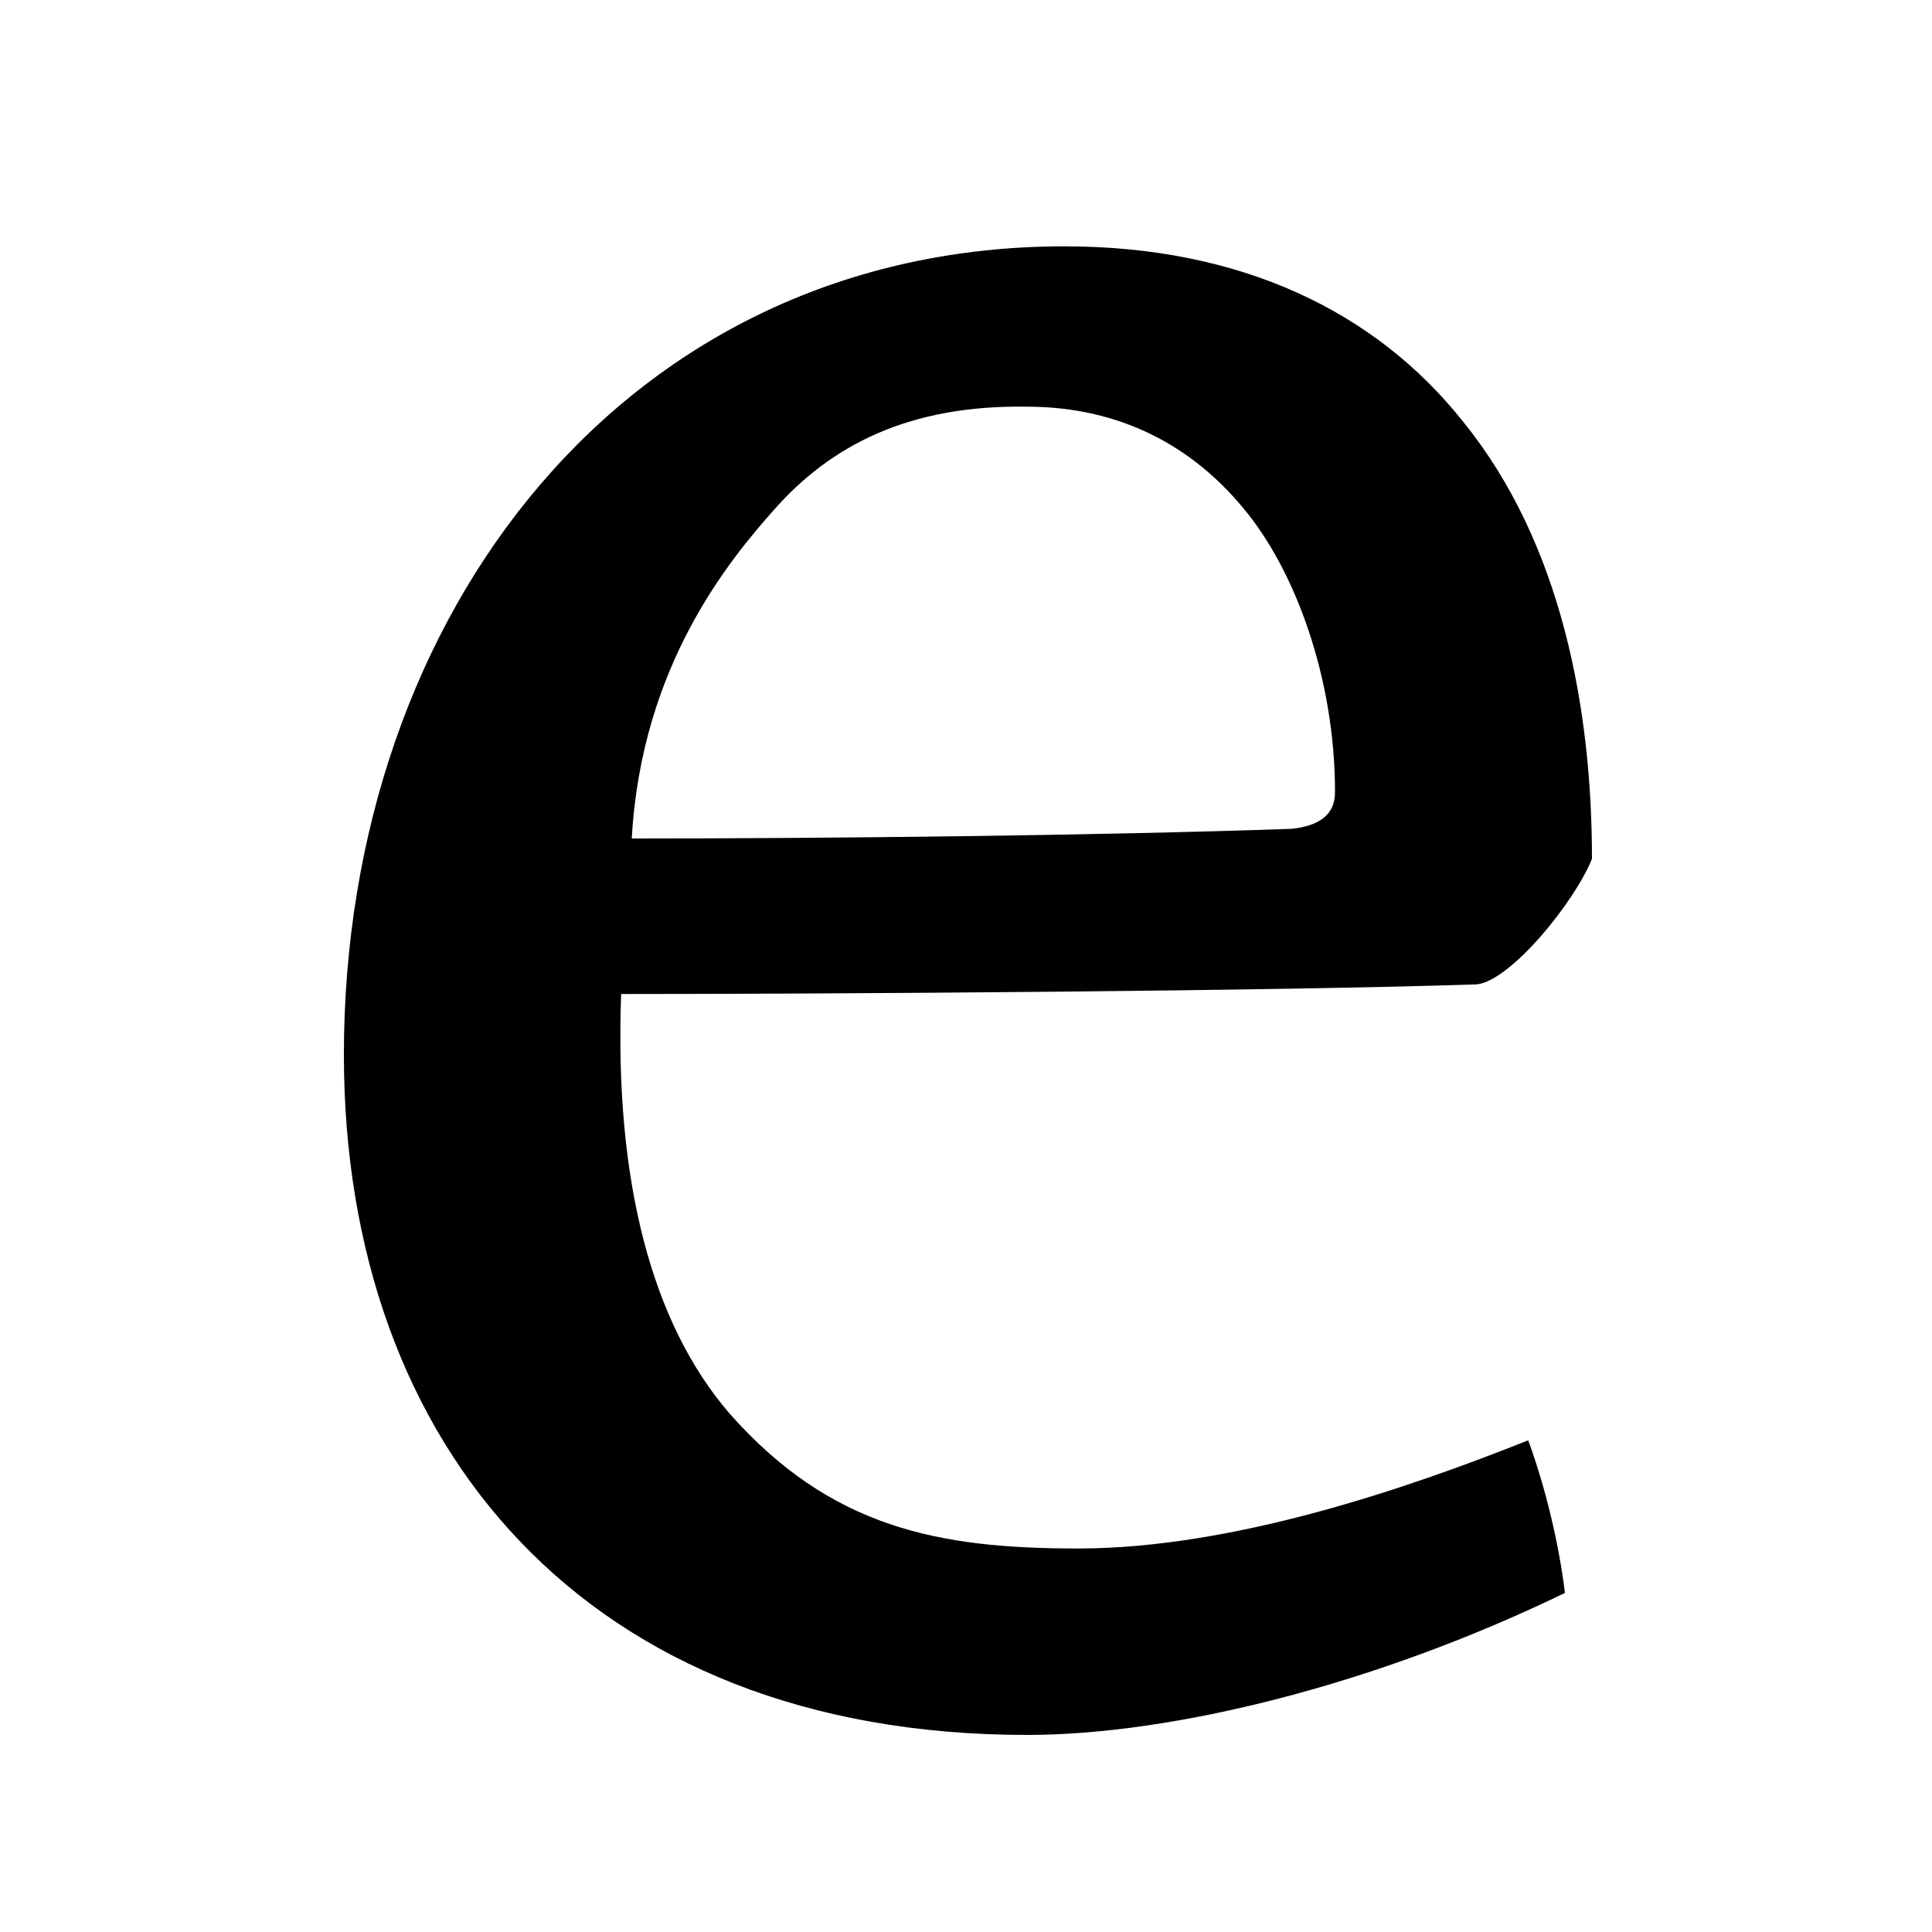
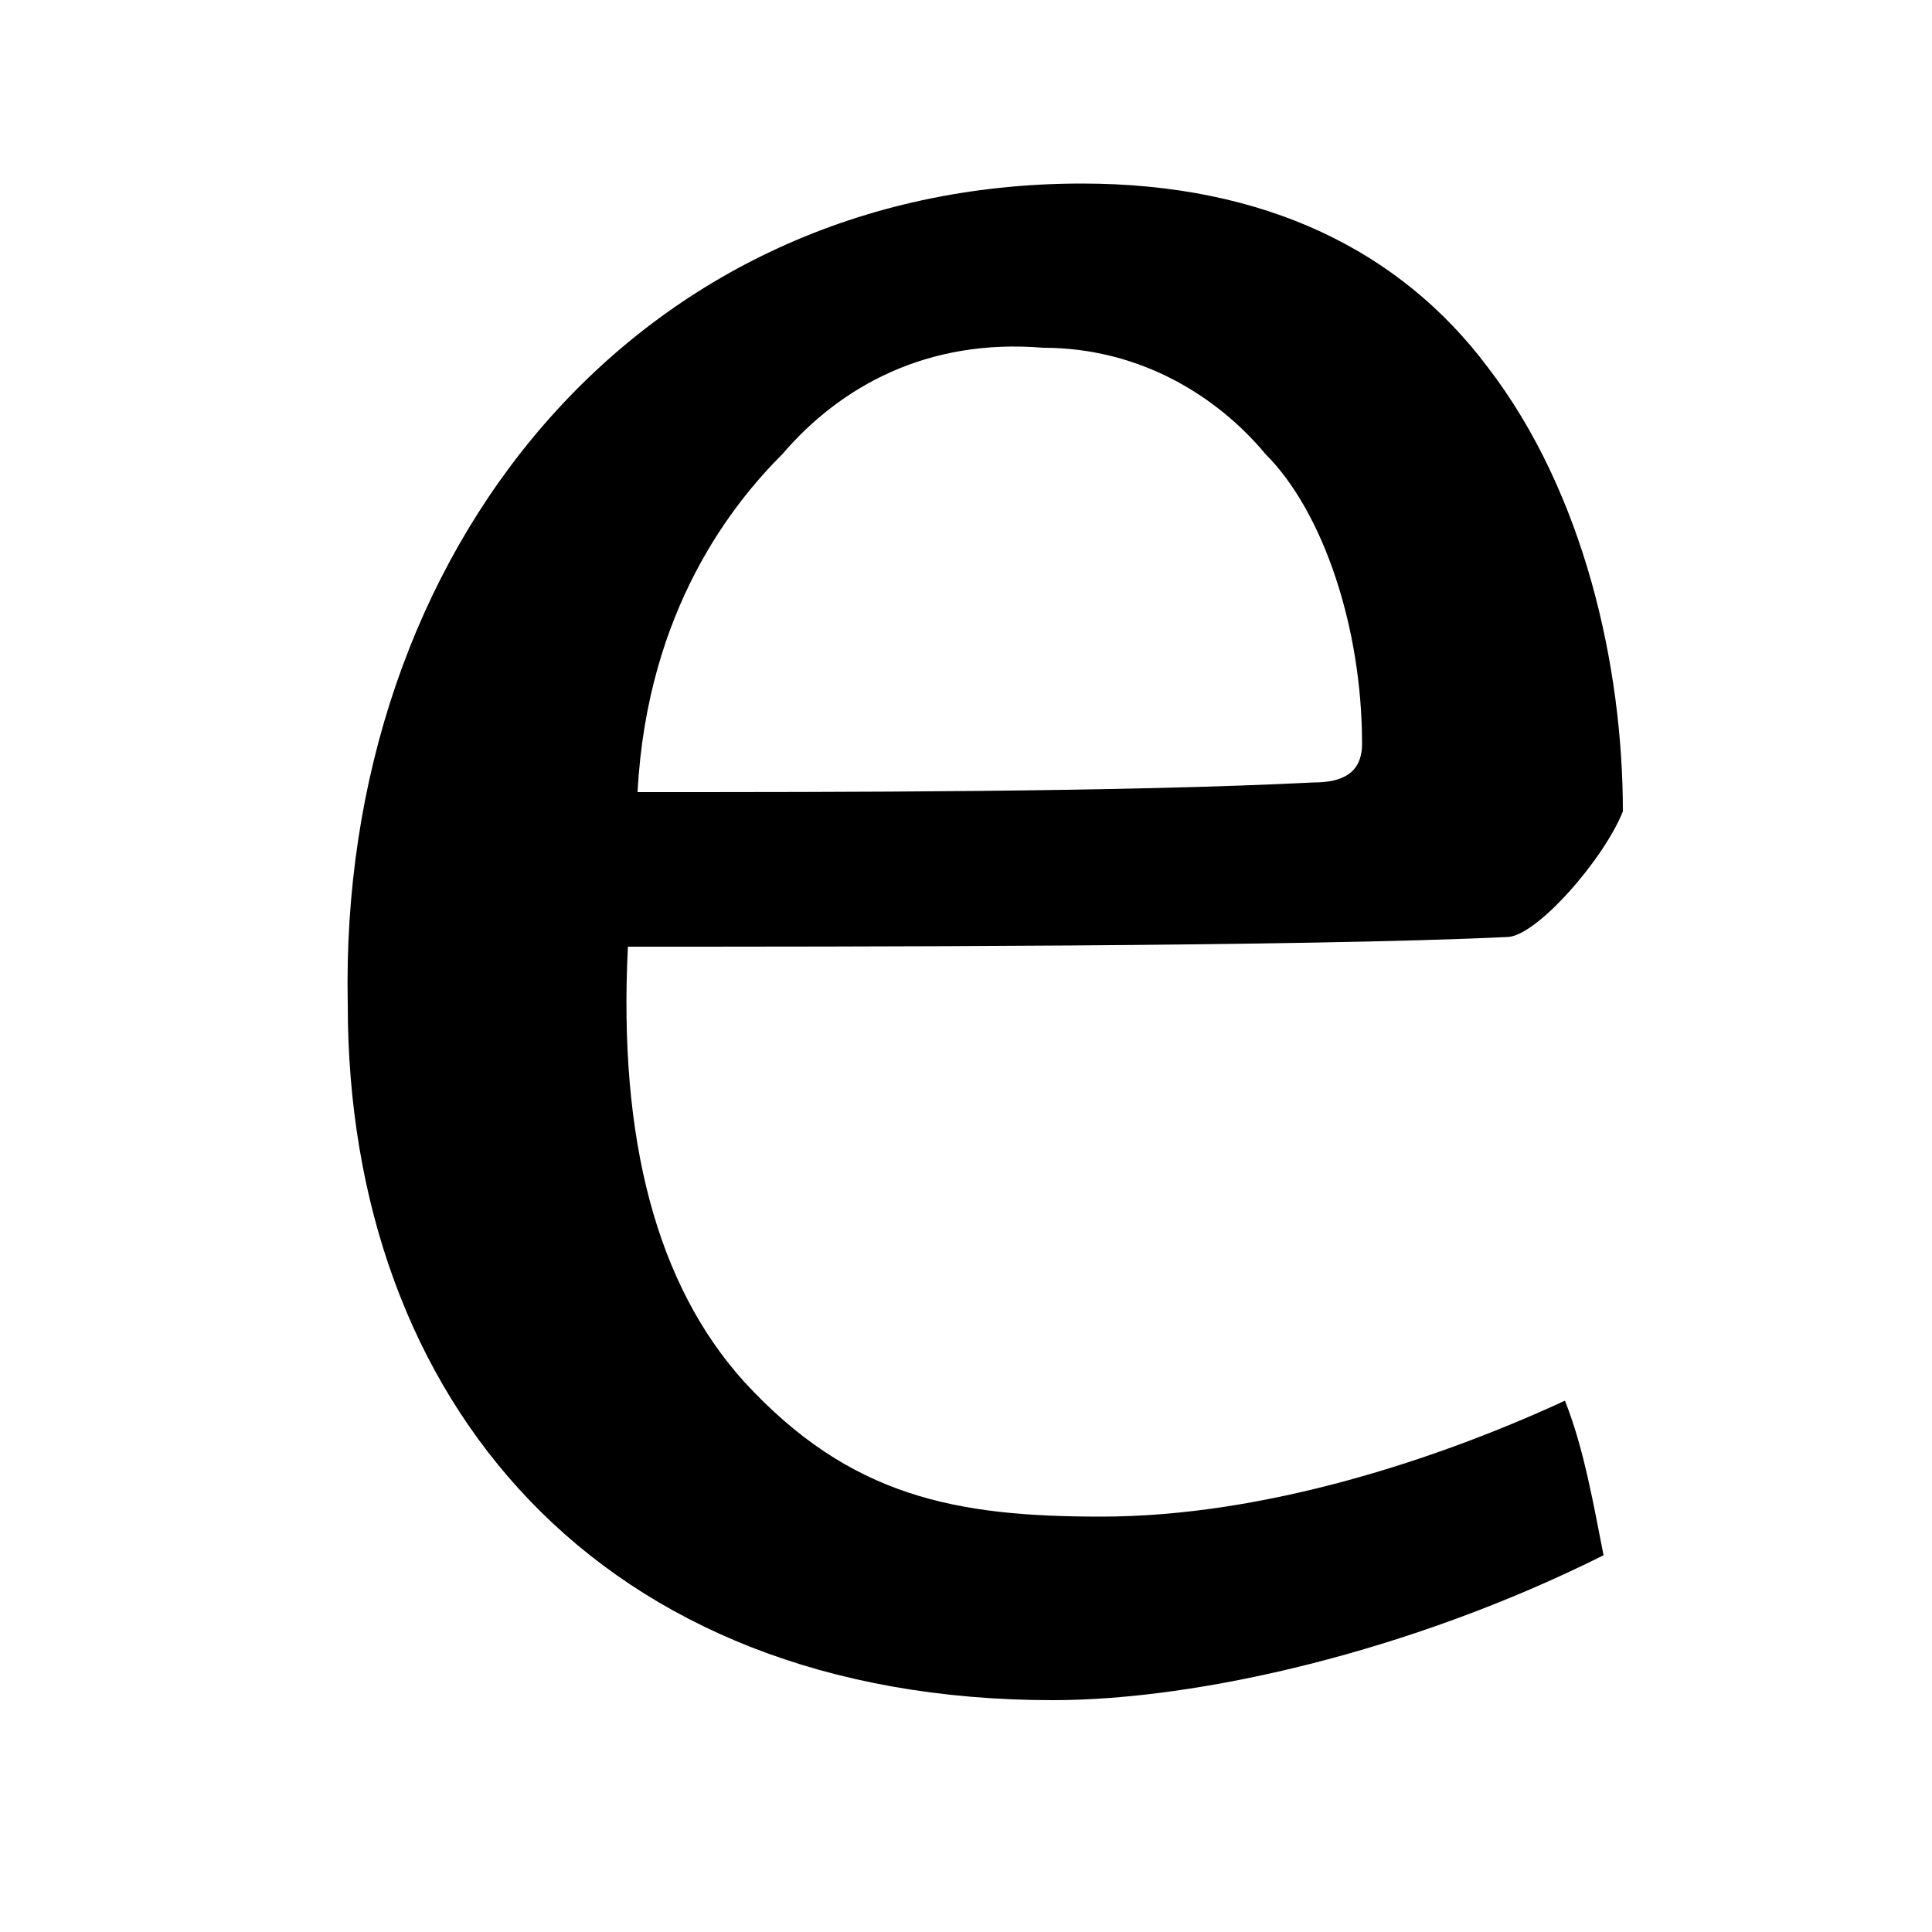
- <svg xmlns="http://www.w3.org/2000/svg" version="1.1" id="Ebene_1" x="0px" y="0px" viewBox="0 0 200 200" enable-background="new 0 0 200 200" xml:space="preserve">
+ <svg xmlns="http://www.w3.org/2000/svg" version="1.1" id="Ebene_1" x="0px" y="0px" viewBox="0 0 20 20" enable-background="new 0 0 20 20" xml:space="preserve">
  <g>
-     <path d="M110.2,25.5c18.2,0,32.2,6.7,41.3,18.2c10.2,12.6,13.3,29.8,13.3,45.2c-1.8,4.5-8.4,12.6-11.9,13c-20.7,0.7-66.9,1-88.6,1   c-0.7,19.2,3.1,34,11.2,43.4c10.5,11.9,21.7,14,36.1,14c16.1,0,34.3-6.3,46.6-11.2c1.8,4.9,3.2,10.8,3.8,15.8   c-19.6,9.5-40.6,14.7-55.7,14.7c-45.5,0-70.7-29.8-70.7-70.4C35.6,63.3,65,25.5,110.2,25.5z M80.1,52.8c-4.6,5.2-13.7,16.1-14.7,34   c20,0,48.3-0.3,68.3-1c2.8-0.3,4.5-1.4,4.5-3.8c0-11.9-4.2-23.1-9.5-29.4c-5.2-6.3-12.6-10.5-22.4-10.5   C94.1,41.9,86,46.1,80.1,52.8z" />
+     <path d="M11.2,1.9c1.9,0,3.3,0.7,4.2,1.9c1,1.3,1.4,3.1,1.4,4.6c-0.2,0.5-0.9,1.3-1.2,1.3c-2.1,0.1-6.9,0.1-9.1,0.1   c-0.1,2,0.3,3.5,1.2,4.5c1.1,1.2,2.2,1.4,3.7,1.4c1.7,0,3.5-0.6,4.8-1.2c0.2,0.5,0.3,1.1,0.4,1.6c-2,1-4.2,1.5-5.7,1.5   c-4.7,0-7.3-3.1-7.3-7.2C3.5,5.7,6.6,1.9,11.2,1.9z M8.1,4.7C7.6,5.2,6.7,6.3,6.6,8.2c2.1,0,5,0,7-0.1c0.3,0,0.5-0.1,0.5-0.4   c0-1.2-0.4-2.4-1-3c-0.5-0.6-1.3-1.1-2.3-1.1C9.6,3.5,8.7,4,8.1,4.7z" />
  </g>
</svg>
